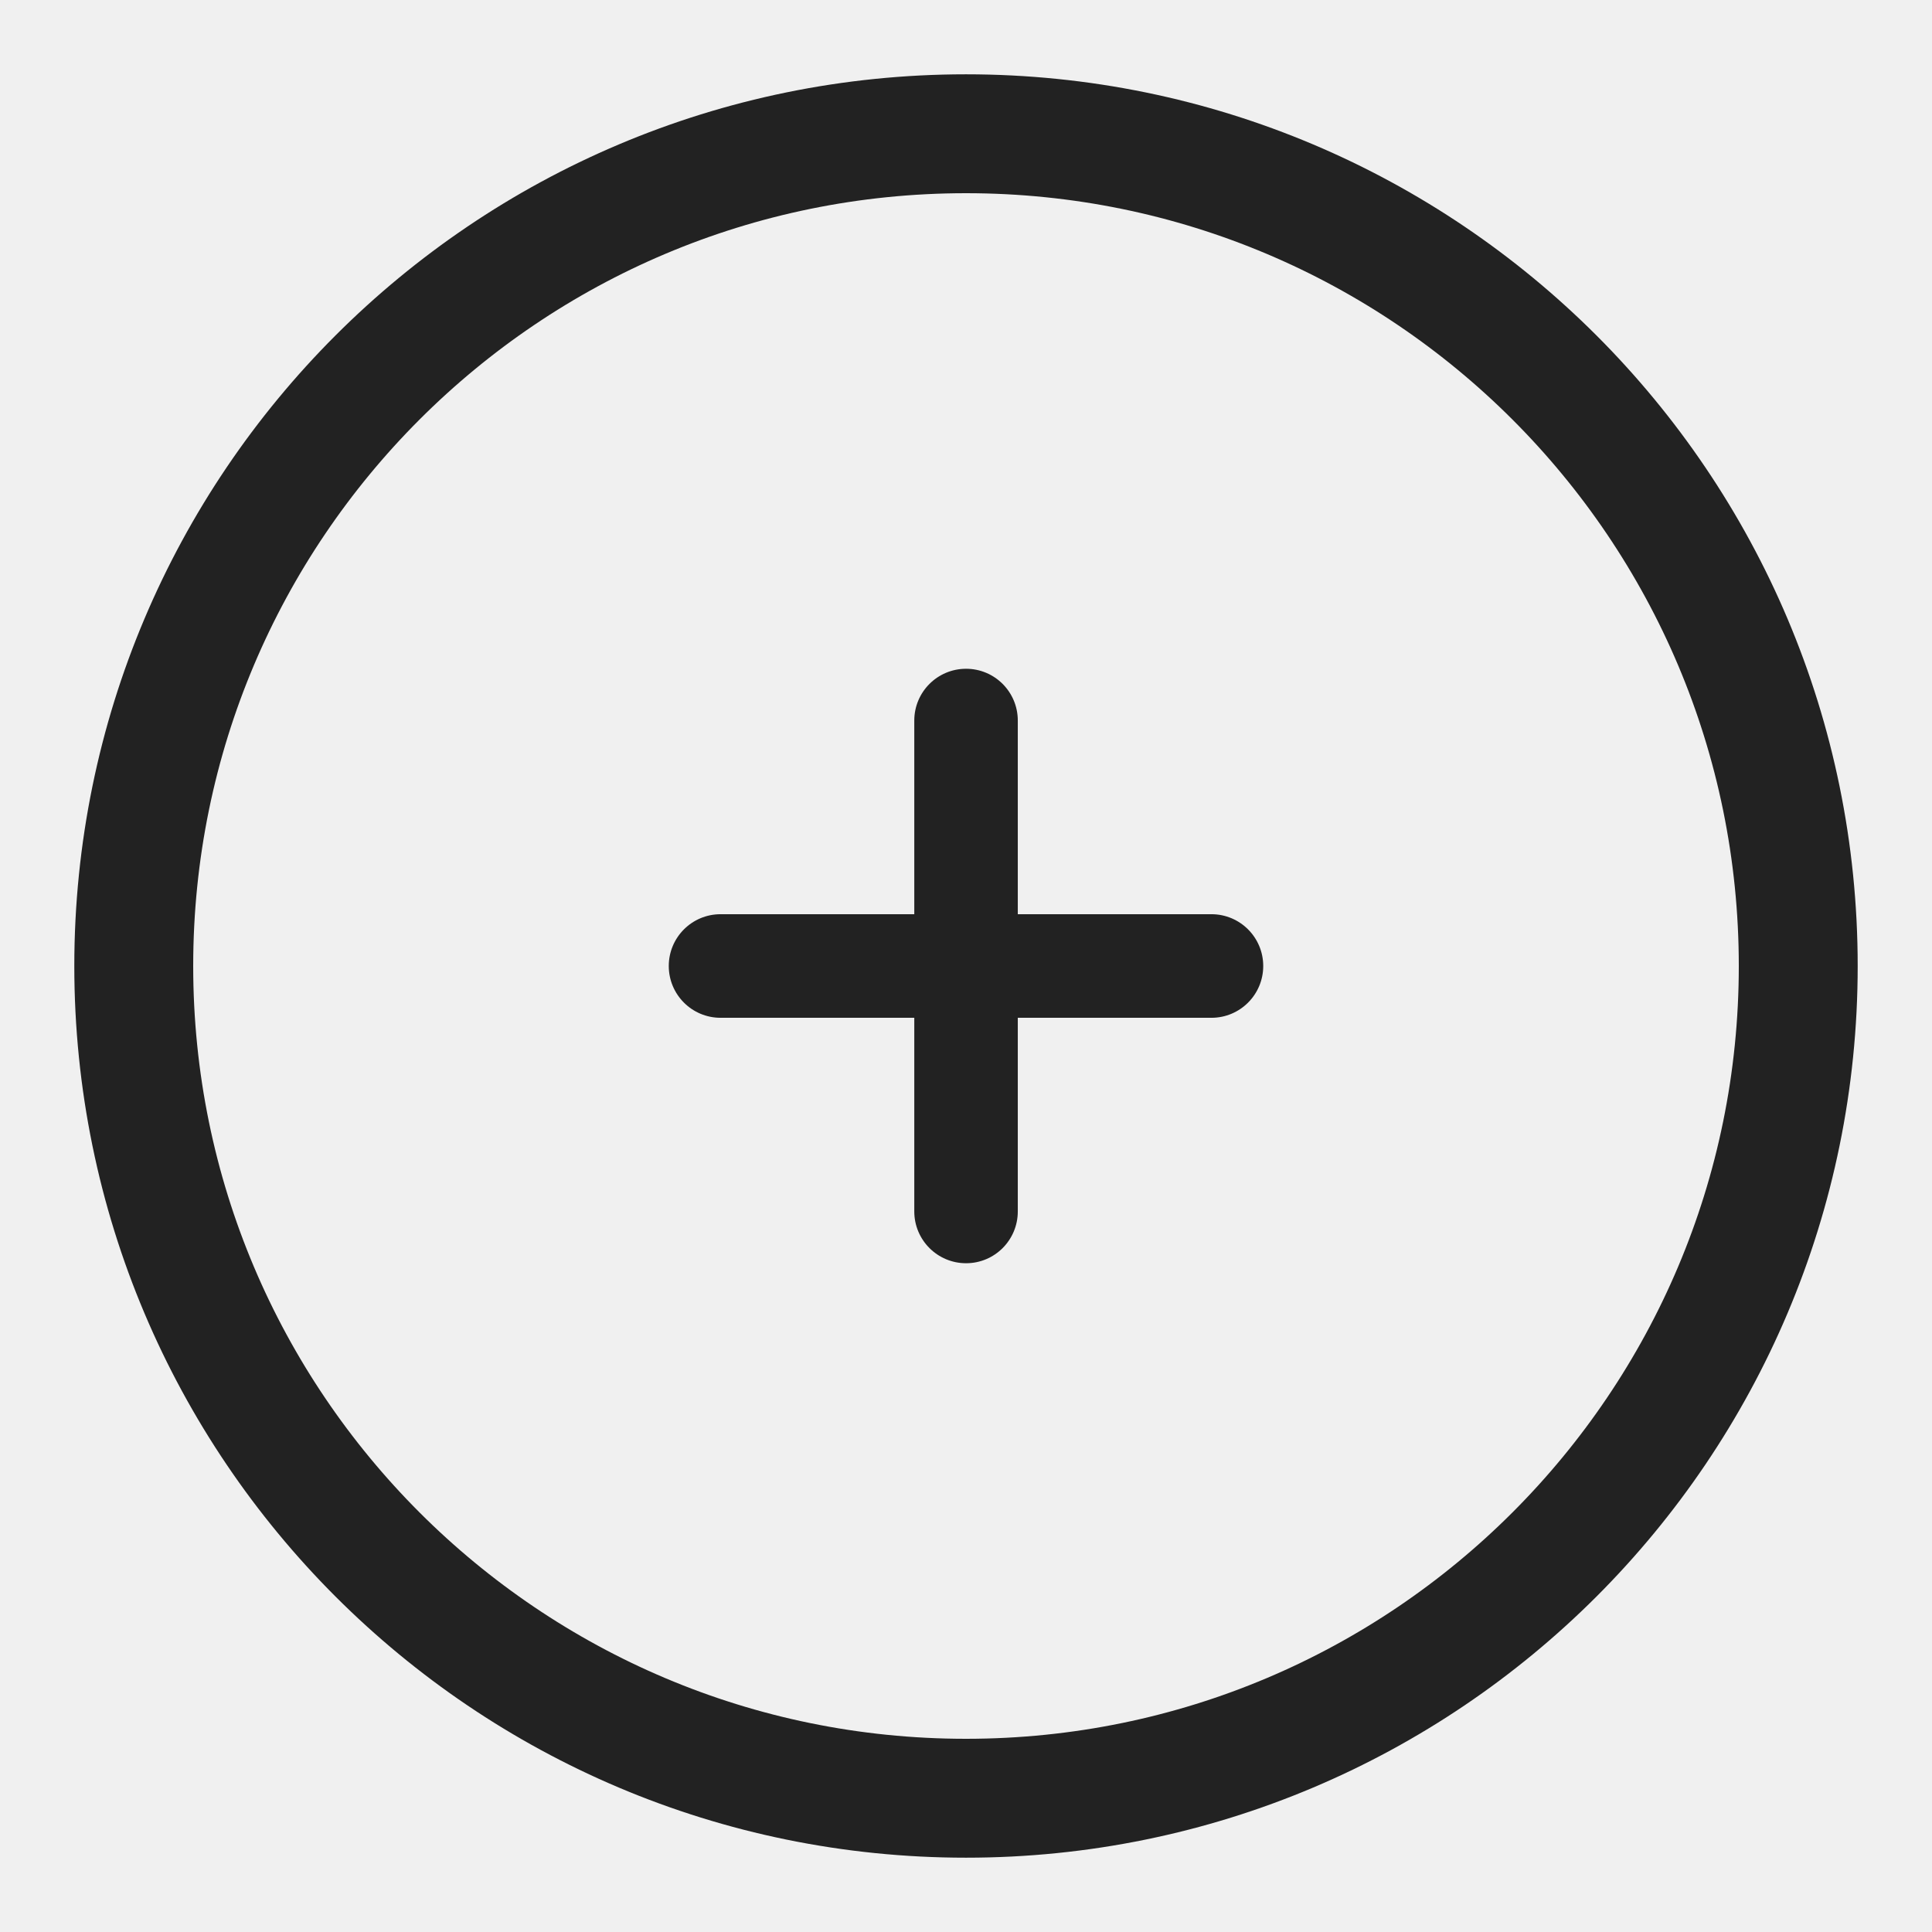
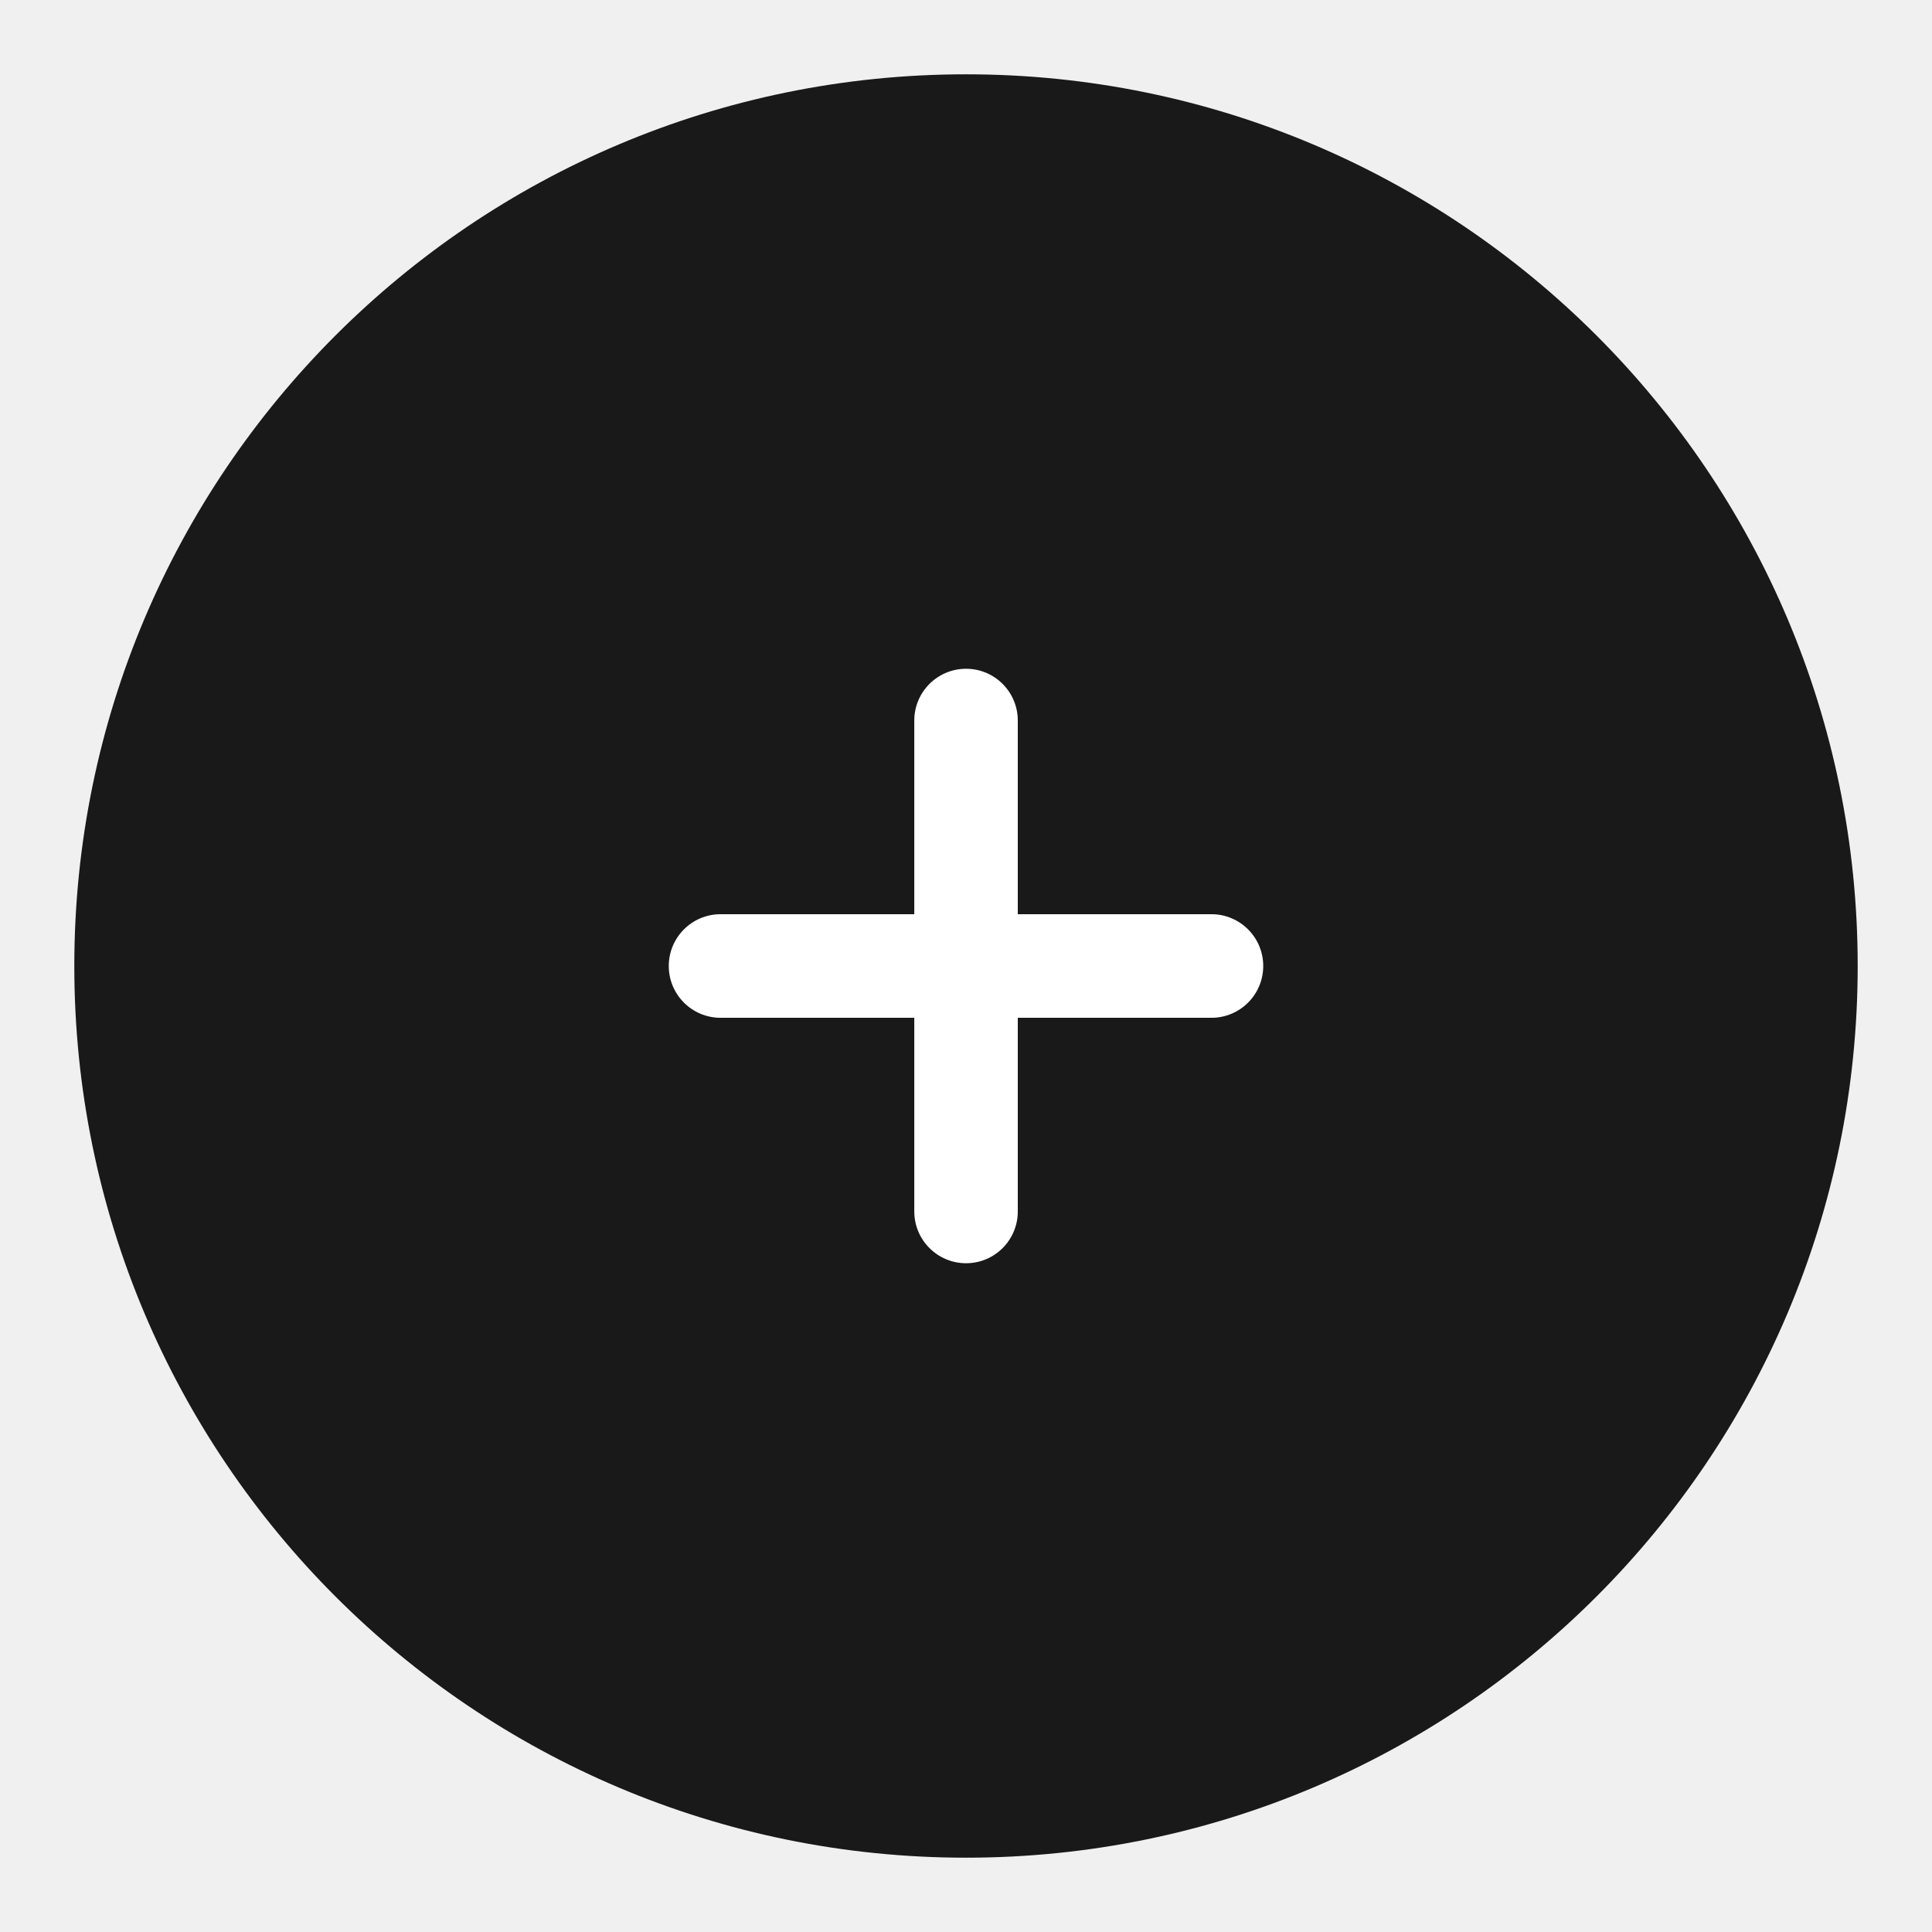
<svg xmlns="http://www.w3.org/2000/svg" width="26" height="26" viewBox="0 0 26 26" fill="none">
-   <g id="upload">
-     <g id="Group 2">
-       <g id="Group 3">
-         <path id="Union" fill-rule="evenodd" clip-rule="evenodd" d="M13.697 9.697C13.697 9.312 13.386 9 13.001 9C12.616 9 12.304 9.312 12.304 9.697V12.303H9.697C9.312 12.303 9 12.615 9 13C9 13.385 9.312 13.697 9.697 13.697H12.304V16.303C12.304 16.688 12.616 17 13.001 17C13.386 17 13.697 16.688 13.697 16.303V13.697H16.303C16.688 13.697 17 13.385 17 13C17 12.615 16.688 12.303 16.303 12.303H13.697V9.697Z" fill="#222222" style="fill:#222222;fill:color(display-p3 0.133 0.133 0.133);fill-opacity:1;" />
-       </g>
-     </g>
-     <circle id="Ellipse 244" cx="13" cy="13" r="11.2" stroke="#222222" style="stroke:#222222;stroke:color(display-p3 0.133 0.133 0.133);stroke-opacity:1;" stroke-width="1.6" />
-   </g>
+   <circle cx="13" cy="13" r="11.2" fill="#191919" stroke="#191919" style="fill:#191919;fill:color(display-p3 0.098 0.098 0.098);fill-opacity:1;stroke:#191919;stroke:color(display-p3 0.098 0.098 0.098);stroke-opacity:1;" stroke-width="1.6" />
+   <path fill-rule="evenodd" clip-rule="evenodd" d="M13.697 9.697C13.697 9.312 13.386 9 13.001 9C12.616 9 12.304 9.312 12.304 9.697V12.303H9.697C9.312 12.303 9 12.615 9 13C9 13.385 9.312 13.697 9.697 13.697H12.304V16.303C12.304 16.688 12.616 17 13.001 17C13.386 17 13.697 16.688 13.697 16.303V13.697H16.303C16.688 13.697 17 13.385 17 13C17 12.615 16.688 12.303 16.303 12.303H13.697V9.697Z" fill="white" style="fill:white;fill-opacity:1;" />
</svg>
